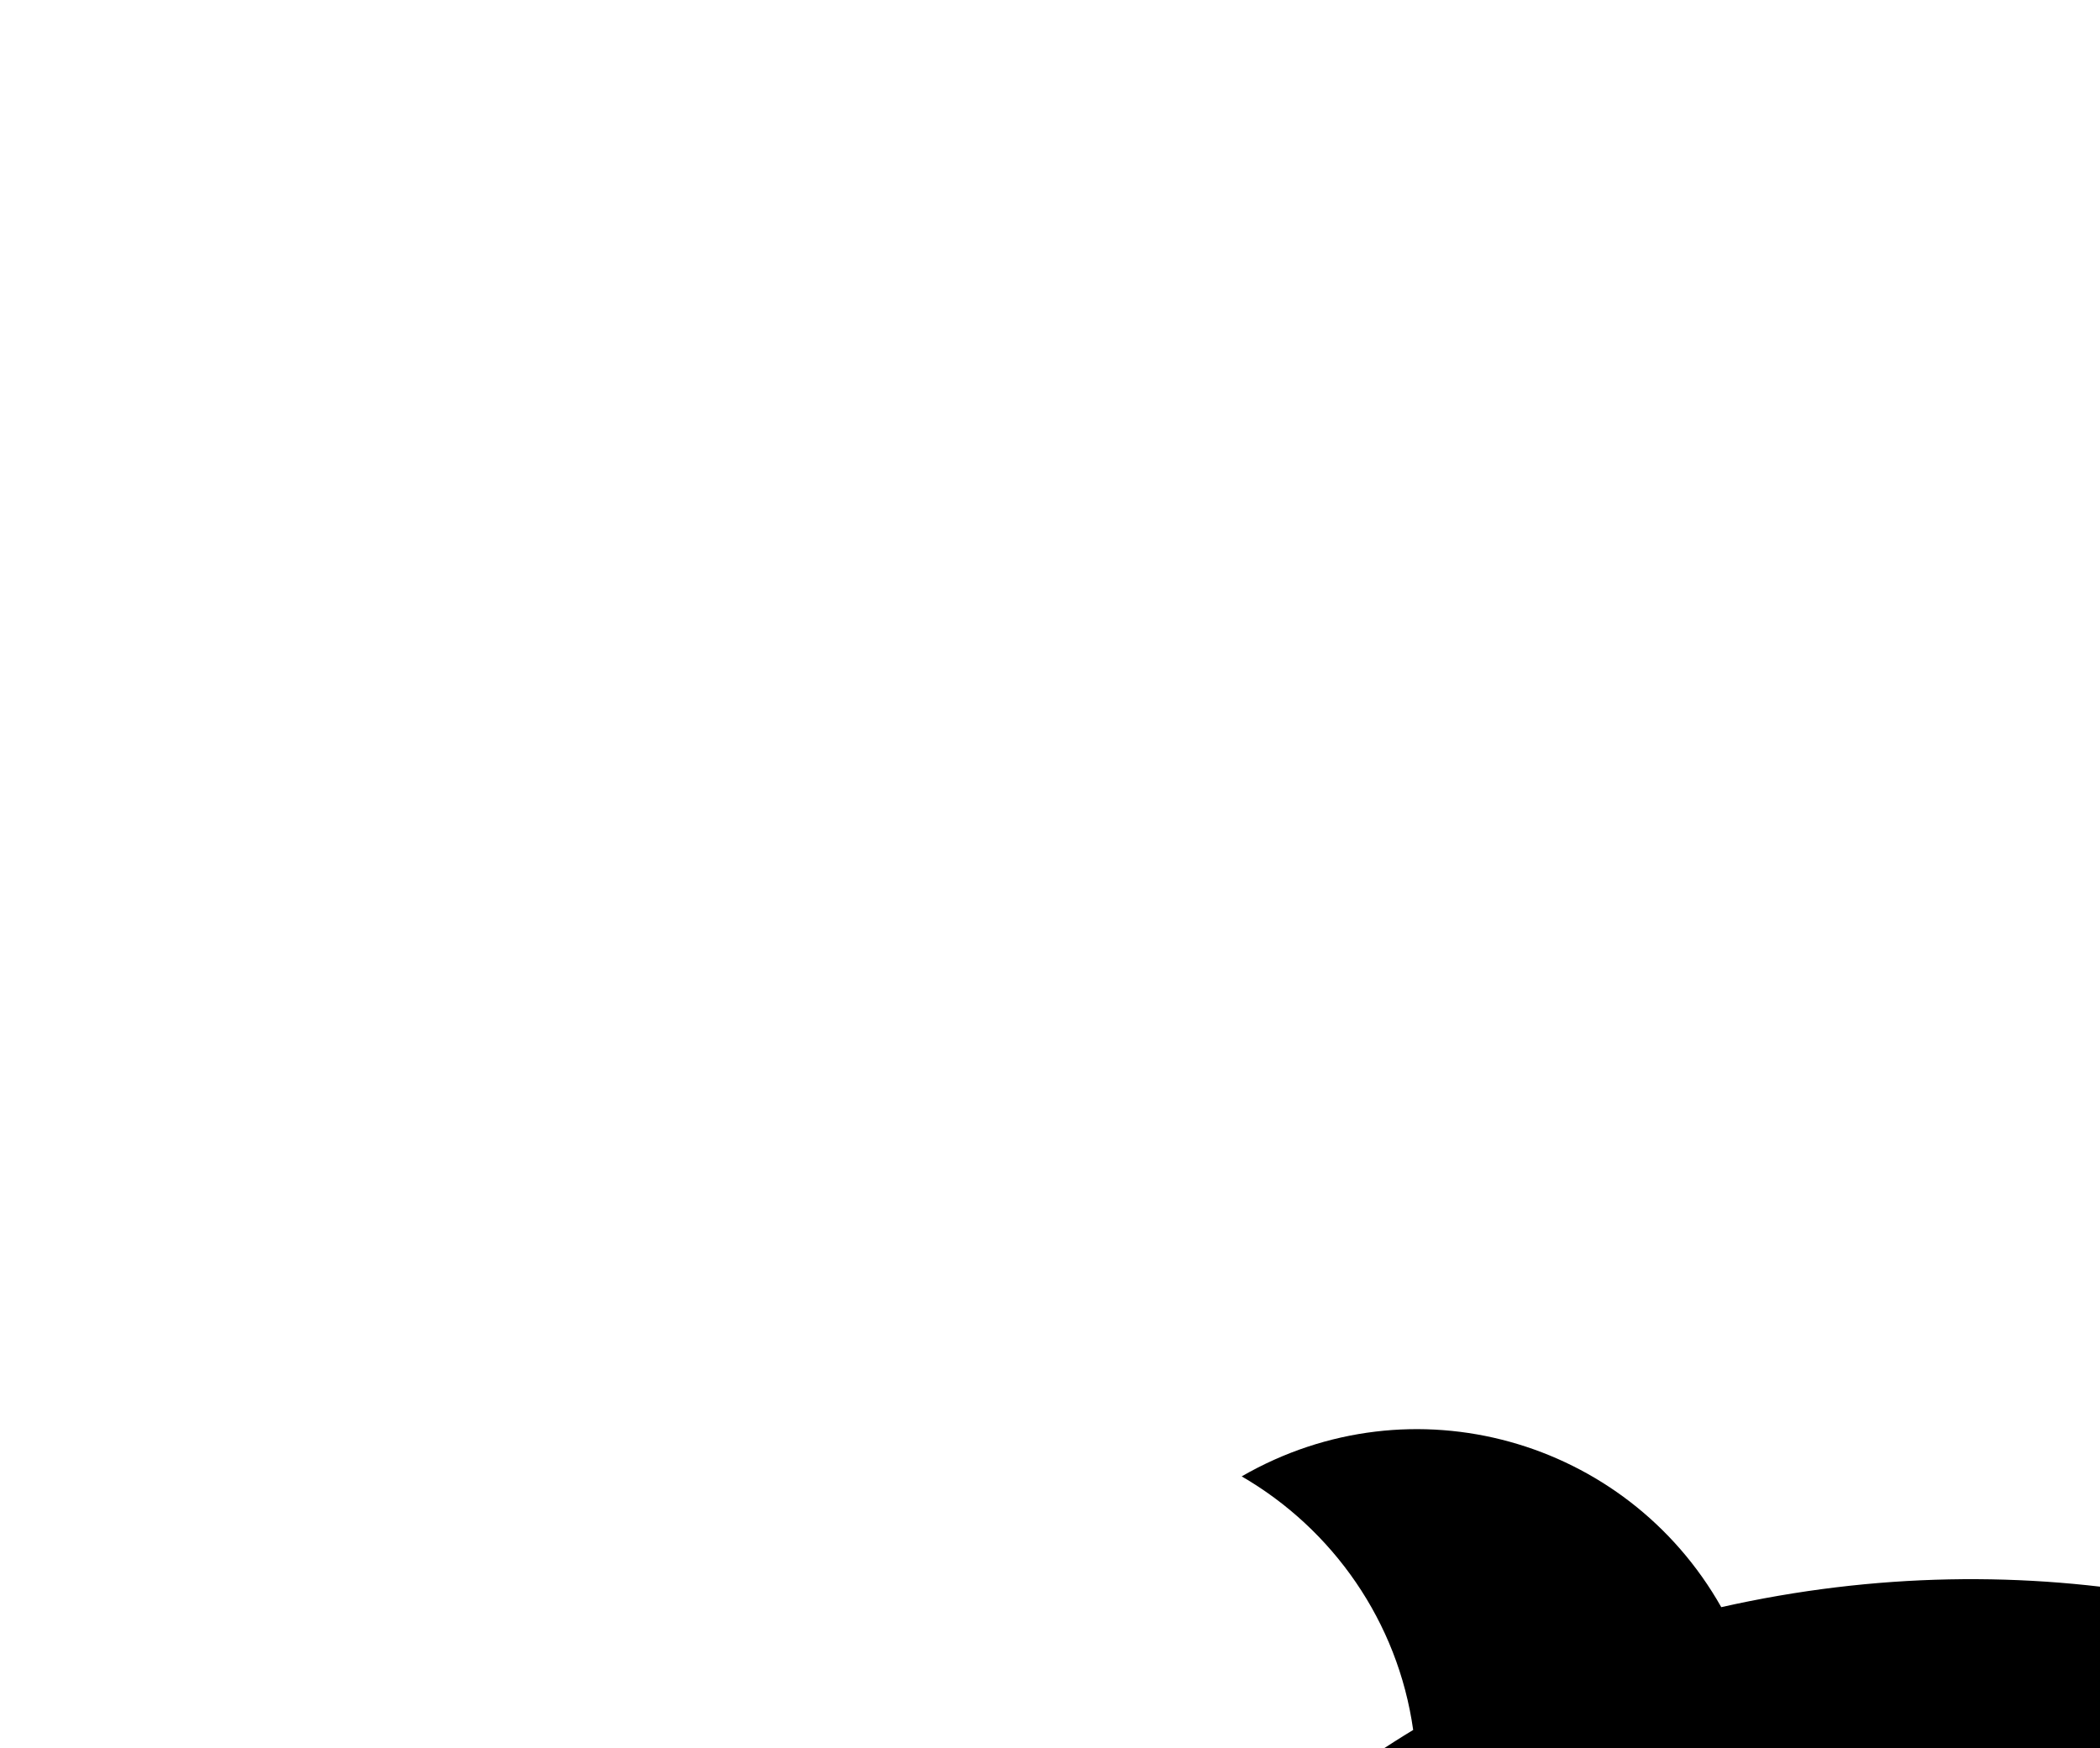
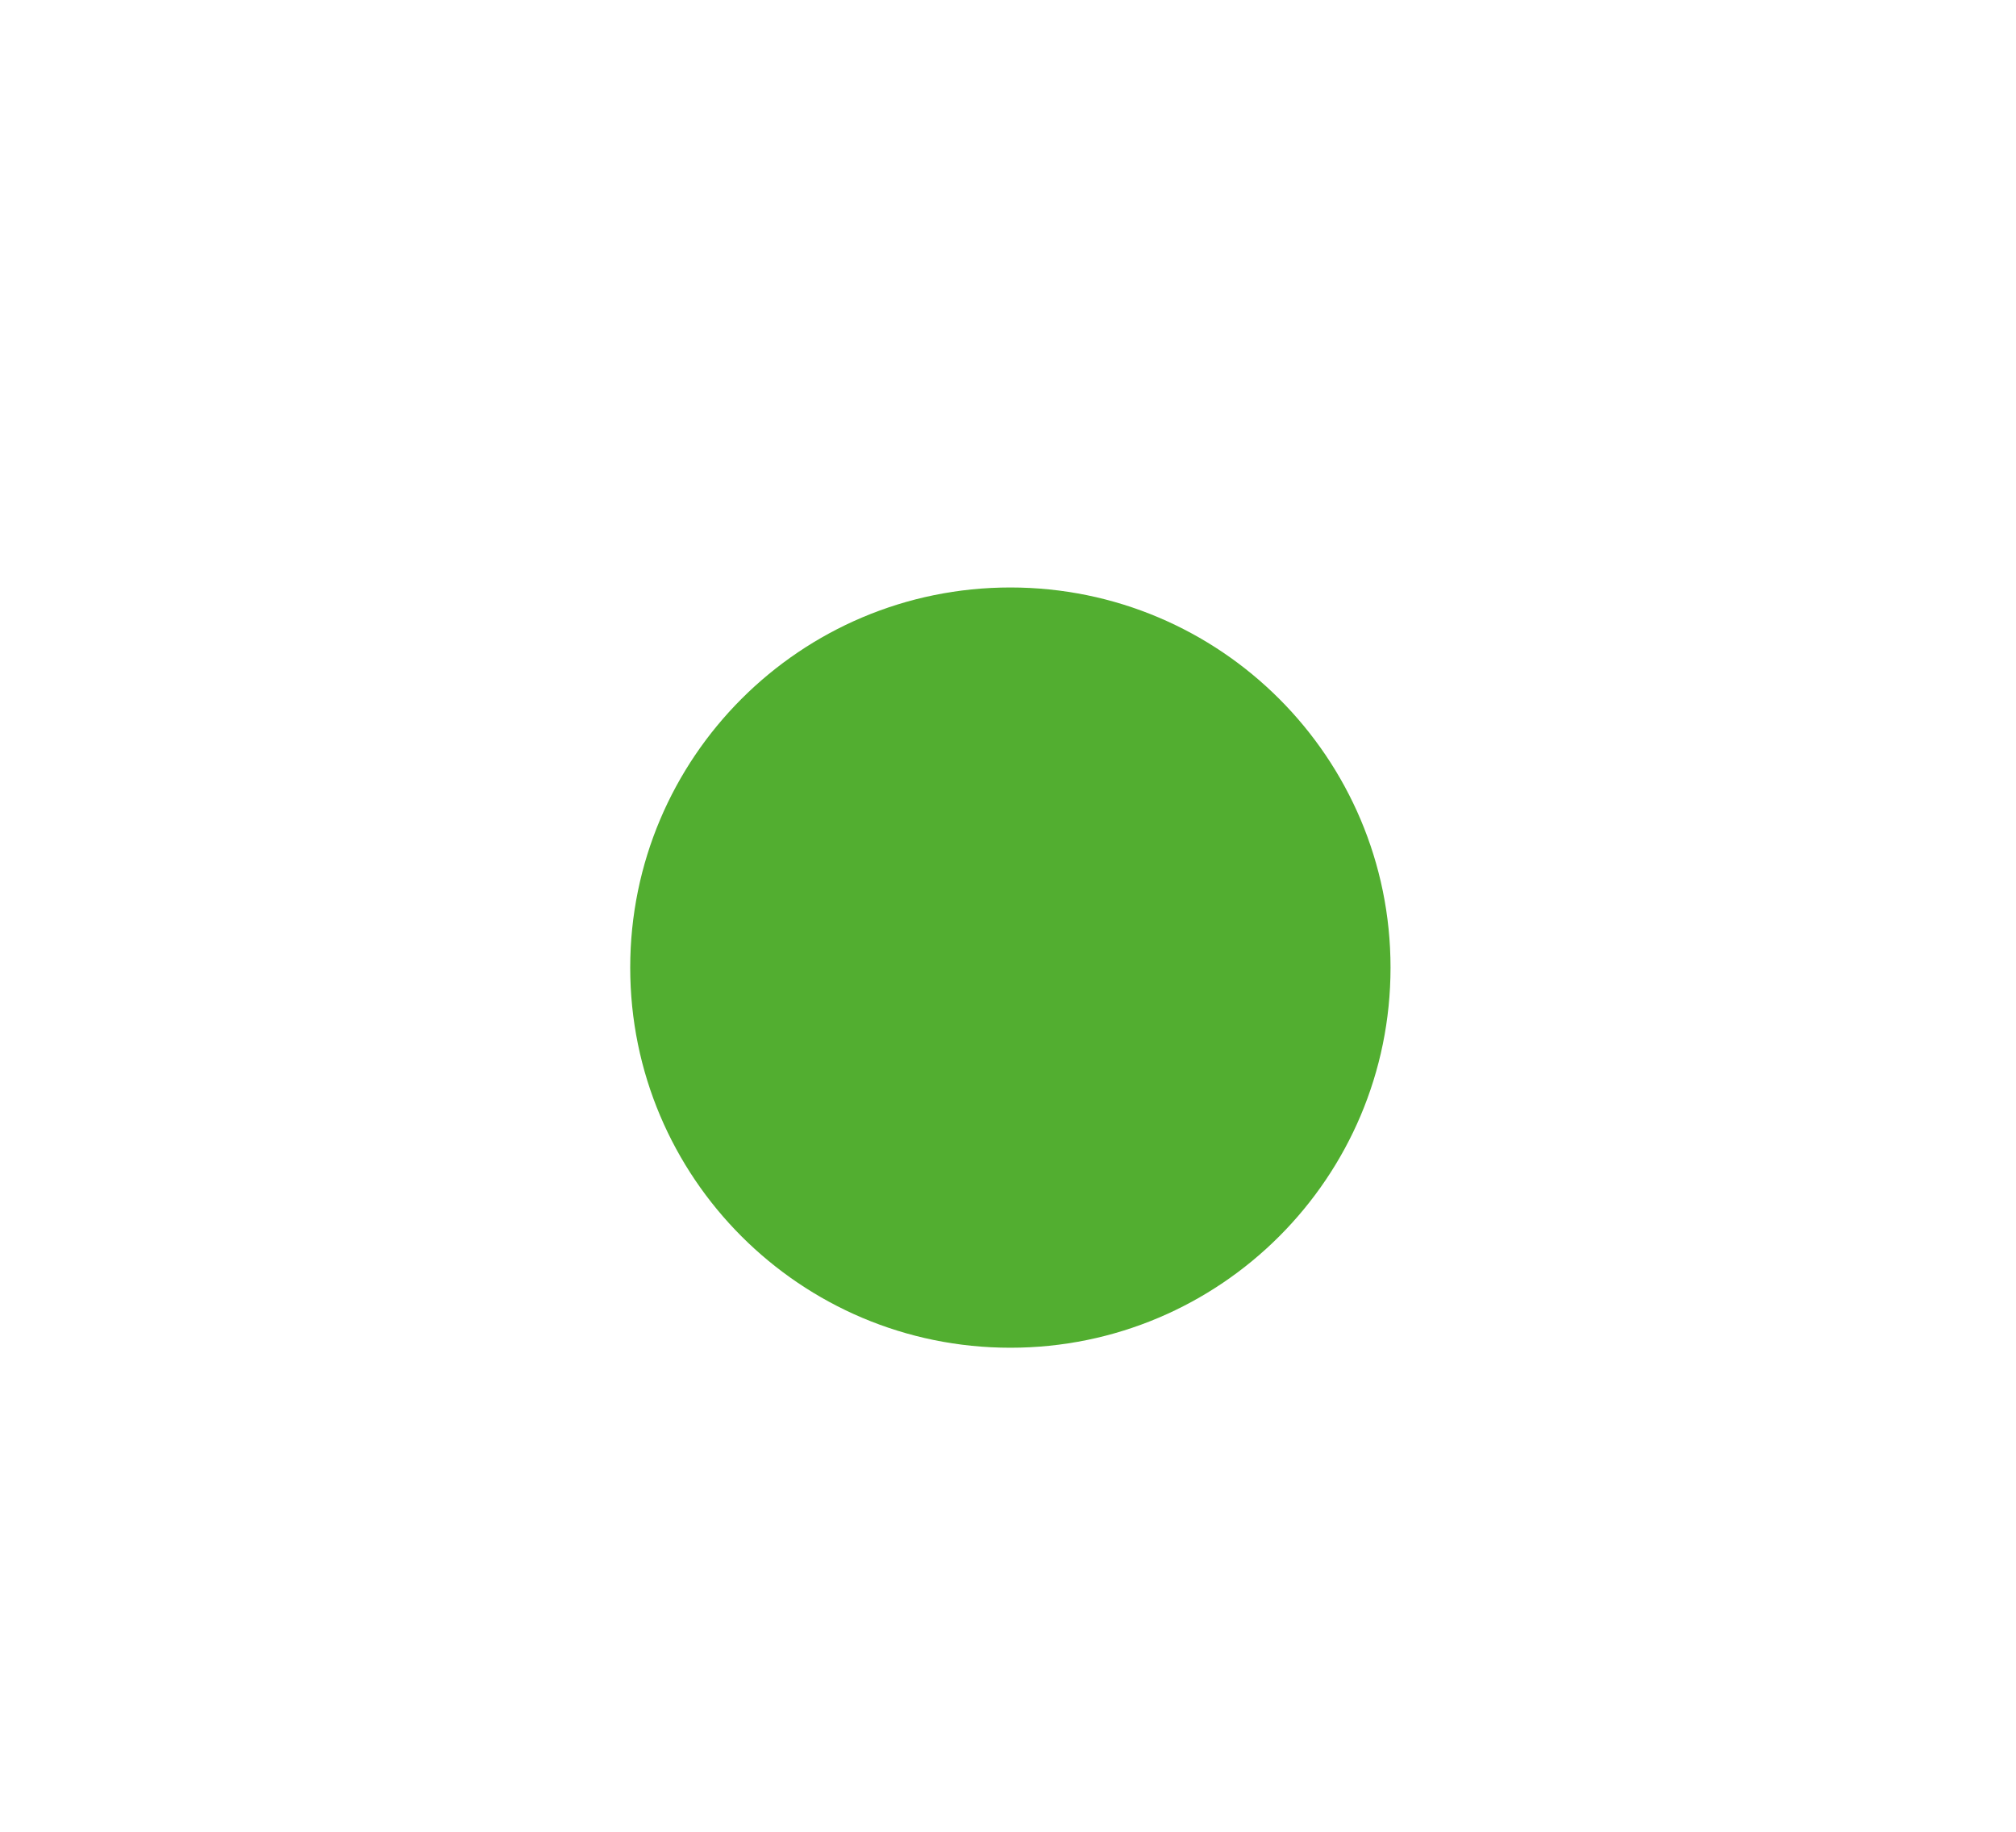
- <svg xmlns="http://www.w3.org/2000/svg" width="undefined" height="undefined" viewBox="0 0 undefined undefined">
+ <svg xmlns="http://www.w3.org/2000/svg" width="175" height="159" viewBox="0 0 175 159">
  <defs>
    <style>
-                 @keyframes keyframes-Path_4{
+                 @keyframes keyframes-p1{
                        0%{
-                 d:path("M 42.015 20.104 C 38.758 14.341 31.424 12.243 25.572 15.62 C 28.692 17.427 30.927 20.594 31.452 24.314 C 24.269 28.662 19.263 35.395 18.111 43.144 L 13 43.144 C 11.896 43.144 11 44.039 11 45.144 L 11 53.858 C 11 55.514 12.344 56.858 14 56.858 L 20.247 56.858 C 25.082 66.907 36.763 74 50.429 74 C 68.419 74 83.001 61.723 83.001 46.572 C 83.001 28.857 63.094 15.356 42.015 20.104 Z M 29 43 C 30.657 43 32 41.657 32 40 C 32 38.343 30.657 37 29 37 C 27.344 37 26 38.343 26 40 C 26 41.657 27.344 43 29 43 Z M 47.062 27.053 C 53.255 26.673 59.398 28.324 64.43 31.821 C 64.883 32.136 65.506 32.024 65.822 31.571 C 66.137 31.117 66.025 30.494 65.571 30.179 C 60.155 26.414 53.562 24.651 46.939 25.057 C 46.388 25.091 45.968 25.565 46.002 26.117 C 46.036 26.668 46.511 27.087 47.062 27.053 Z");transform:translate(17px,35px) rotate(0deg);fill:rgba(82,174,48,2.55);stroke:rgba(undefined,undefined,undefined,NaN);opacity:0.3;
+                 d:path("M 51 84 C 69.225 84 84 69.225 84 51 C 84 32.775 69.225 18 51 18 C 32.775 18 18 32.775 18 51 C 18 69.225 32.775 84 51 84 Z");transform:translate(36.70609px,33px) rotate(0deg);fill:rgba(82,174,48,2.55);stroke:rgba(undefined,undefined,undefined,NaN);opacity:0.3;
            }100%{
-                 d:path("M 42.015 20.104 C 38.758 14.341 31.424 12.243 25.572 15.62 C 28.692 17.427 30.927 20.594 31.452 24.314 C 24.269 28.662 19.263 35.395 18.111 43.144 L 13 43.144 C 11.896 43.144 11 44.039 11 45.144 L 11 53.858 C 11 55.514 12.344 56.858 14 56.858 L 20.247 56.858 C 25.082 66.907 36.763 74 50.429 74 C 68.419 74 83.001 61.723 83.001 46.572 C 83.001 28.857 63.094 15.356 42.015 20.104 Z M 29 43 C 30.657 43 32 41.657 32 40 C 32 38.343 30.657 37 29 37 C 27.344 37 26 38.343 26 40 C 26 41.657 27.344 43 29 43 Z M 47.062 27.053 C 53.255 26.673 59.398 28.324 64.43 31.821 C 64.883 32.136 65.506 32.024 65.822 31.571 C 66.137 31.117 66.025 30.494 65.571 30.179 C 60.155 26.414 53.562 24.651 46.939 25.057 C 46.388 25.091 45.968 25.565 46.002 26.117 C 46.036 26.668 46.511 27.087 47.062 27.053 Z");transform:translate(-0.00001525879px,39.99998px) rotate(0deg);fill:rgba(82,174,48,2.55);stroke:rgba(undefined,undefined,undefined,NaN);opacity:0.3;
+                 d:path("M 51 84 C 69.225 84 84 69.225 84 51 C 84 32.775 69.225 18 51 18 C 32.775 18 18 32.775 18 51 C 18 69.225 32.775 84 51 84 Z");transform:translate(36.70609px,33px) rotate(0deg);fill:rgba(82,174,48,2.55);stroke:rgba(undefined,undefined,undefined,NaN);opacity:0.3;
            }
-                     }#Path_4 {animation: keyframes-Path_4 2s linear 0s infinite alternate; }
+                     }@keyframes keyframes-p2{
+                         0%{
+                 d:path("M 39 55.431 L 31 59.431");transform:translate(36.70609px,33px) rotate(0deg);fill:rgba(0,0,0,0);stroke:rgba(82,174,48,2.55);opacity:1;
+             }100%{
+                 d:path("M 39 55.431 L 30.973 55.969");transform:translate(36.70609px,33px) rotate(0deg);fill:rgba(0,0,0,0);stroke:rgba(82,174,48,2.55);opacity:1;
+             }
+                     }@keyframes keyframes-p3{
+                         0%{
+                 d:path("M 54 66 L 53.121 65.268 C 50.155 62.796 45.845 62.796 42.879 65.268 L 42 66");transform:translate(36.70609px,33px) rotate(0deg);fill:rgba(0,0,0,0);stroke:rgba(82,174,48,2.55);opacity:1;
+             }100%{
+                 d:path("M 54 66 L 53.121 65.268 C 50.155 62.796 45.845 62.796 42.879 65.268 L 42 66");transform:translate(36.70609px,33px) rotate(0deg);fill:rgba(0,0,0,0);stroke:rgba(82,174,48,2.55);opacity:1;
+             }
+                     }@keyframes keyframes-p4{
+                         0%{
+                 d:path("M 59 45 L 59 46 C 59 48.761 61.239 51 64.001 51 L 65.001 51");transform:translate(36.70609px,33px) rotate(0deg);fill:rgba(0,0,0,0);stroke:rgba(82,174,48,2.55);opacity:0.5;
+             }100%{
+                 d:path("M 59 45 L 59 46 C 59 48.761 61.239 51 64.001 51 L 65.001 51");transform:translate(36.70609px,30px) rotate(0deg);fill:rgba(0,0,0,0);stroke:rgba(82,174,48,2.55);opacity:0.5;
+             }
+                     }@keyframes keyframes-p5{
+                         0%{
+                 d:path("M 37 45 L 37 46 C 37 48.761 34.761 51 32 51 L 31 51");transform:translate(36.70609px,33px) rotate(0deg);fill:rgba(0,0,0,0);stroke:rgba(82,174,48,2.55);opacity:0.5;
+             }100%{
+                 d:path("M 37 45 L 37 46 C 37 48.761 34.761 51 32 51 L 31 51");transform:translate(36.70609px,30px) rotate(0deg);fill:rgba(0,0,0,0);stroke:rgba(82,174,48,2.55);opacity:0.5;
+             }
+                     }@keyframes keyframes-p6{
+                         0%{
+                 d:path("M 50 70 C 48.667 70 47.333 70 46 70");transform:translate(36.70609px,33px) rotate(0deg);fill:rgba(0,0,0,0);stroke:rgba(82,174,48,2.55);opacity:0.5;
+             }100%{
+                 d:path("M 50 70 C 48.667 70 47.333 70 46 70");transform:translate(36.70609px,33px) rotate(0deg);fill:rgba(0,0,0,0);stroke:rgba(82,174,48,2.55);opacity:0.5;
+             }
+                     }@keyframes keyframes-p7{
+                         0%{
+                 d:path("M 57 55.431 L 65 59.431");transform:translate(36.70609px,33px) rotate(0deg);fill:rgba(0,0,0,0);stroke:rgba(82,174,48,2.55);opacity:1;
+             }100%{
+                 d:path("M 57 55.431 L 64.842 56");transform:translate(36.70609px,33px) rotate(0deg);fill:rgba(0,0,0,0);stroke:rgba(82,174,48,2.55);opacity:1;
+             }
+                     }@keyframes keyframes-p8{
+                         0%{
+                 d:path("M 81 48 C 81 66.225 66.225 81 48 81 C 29.775 81 15 66.225 15 48 C 15 29.775 29.775 15 48 15 C 66.225 15 81 29.775 81 48 Z");transform:translate(36.70609px,33px) rotate(0deg);fill:rgba(0,0,0,0);stroke:rgba(82,174,48,2.55);opacity:1;
+             }100%{
+                 d:path("M 81 48 C 81 66.225 66.225 81 48 81 C 29.775 81 15 66.225 15 48 C 15 29.775 29.775 15 48 15 C 66.225 15 81 29.775 81 48 Z");transform:translate(36.70609px,33px) rotate(0deg);fill:none;stroke:rgba(82,174,48,2.55);opacity:1;
+             }
+                     }@keyframes keyframes-p9{
+                         0%{
+                 d:path("M 48 10 C 42.865 10 37.968 11.019 33.5 12.864 M 10 48 C 10 35.658 15.884 24.69 25 17.749");transform:translate(36.70609px,33px) rotate(0deg);fill:rgba(0,0,0,0);stroke:rgba(82,174,48,2.55);opacity:0.3;
+             }100%{
+                 d:path("M 48 10 C 42.865 10 37.968 11.019 33.5 12.864 M 10 48 C 10 35.658 15.884 24.69 25 17.749");transform:translate(36.70609px,33px) rotate(0deg);fill:rgba(0,0,0,0);stroke:rgba(82,174,48,2.55);opacity:0.3;
+             }
+                     }@keyframes keyframes-p10{
+                         0%{
+                 d:path("M 90 68 L 87.707 70.293 C 87.077 70.923 87.523 72 88.414 72 L 90.586 72 C 91.477 72 91.923 73.077 91.293 73.707 L 89 76");transform:translate(36.70609px,33px) rotate(0deg);fill:rgba(0,0,0,0);stroke:rgba(82,174,48,2.55);opacity:0.5;
+             }100%{
+                 d:path("M 90 68 L 87.707 70.293 C 87.077 70.923 87.523 72 88.414 72 L 90.586 72 C 91.477 72 91.923 73.077 91.293 73.707 L 89 76");transform:translate(36.70609px,33px) rotate(0deg);fill:rgba(0,0,0,0);stroke:rgba(82,174,48,2.55);opacity:0.5;
+             }
+                     }@keyframes keyframes-p11{
+                         0%{
+                 d:path("M 81.286 9 L 76.639 13.805 C 76.026 14.439 76.475 15.5 77.358 15.5 L 83.642 15.5 C 84.525 15.5 84.974 16.56 84.361 17.195 L 79.714 22");transform:translate(36.70609px,33px) rotate(0deg);fill:rgba(0,0,0,0);stroke:rgba(82,174,48,2.55);opacity:0.5;
+             }100%{
+                 d:path("M 81.286 9 L 76.639 13.805 C 76.026 14.439 76.475 15.5 77.358 15.5 L 83.642 15.5 C 84.525 15.5 84.974 16.56 84.361 17.195 L 79.714 22");transform:translate(36.70609px,33px) rotate(0deg);fill:rgba(0,0,0,0);stroke:rgba(82,174,48,2.55);opacity:0.5;
+             }
+                     }@keyframes keyframes-r1{
+                         0%{
+                 d:path("M 2 0 C 3.105 0 4 0.895 4 2 C 4 3.105 3.105 4 2 4 C 0.895 4 0 3.105 0 2 C 0 0.895 0.895 0 2 0 Z");transform:translate(46.70609px,103px) rotate(0deg);fill:rgba(0,0,0,0);stroke:rgba(82,174,48,2.55);opacity:0.5;
+             }100%{
+                 d:path("M 2 0 C 3.105 0 4 0.895 4 2 C 4 3.105 3.105 4 2 4 C 0.895 4 0 3.105 0 2 C 0 0.895 0.895 0 2 0 Z");transform:translate(46.70609px,103px) rotate(0deg);fill:rgba(0,0,0,0);stroke:rgba(82,174,48,2.55);opacity:0.5;
+             }
+                     }#p1 {animation: keyframes-p1 1s ease-in 1s infinite alternate; }#p2 {animation: keyframes-p2 1s ease-in 1s infinite alternate; }#p3 {animation: keyframes-p3 1s ease-in 1s infinite alternate; }#p4 {animation: keyframes-p4 1s ease-in 1s infinite alternate; }#p5 {animation: keyframes-p5 1s ease-in 1s infinite alternate; }#p6 {animation: keyframes-p6 1s ease-in 1s infinite alternate; }#p7 {animation: keyframes-p7 1s ease-in 1s infinite alternate; }#p8 {animation: keyframes-p8 1s ease-in 1s infinite alternate; }#p9 {animation: keyframes-p9 1s ease-in 1s infinite alternate; }#p10 {animation: keyframes-p10 1s ease-in 1s infinite alternate; }#p11 {animation: keyframes-p11 1s ease-in 1s infinite alternate; }#r1 {animation: keyframes-r1 1s ease-in 1s infinite alternate; }
                </style>
  </defs>
-   <path id="Path_4" d="M 42.015 20.104 C 38.758 14.341 31.424 12.243 25.572 15.62 C 28.692 17.427 30.927 20.594 31.452 24.314 C 24.269 28.662 19.263 35.395 18.111 43.144 L 13 43.144 C 11.896 43.144 11 44.039 11 45.144 L 11 53.858 C 11 55.514 12.344 56.858 14 56.858 L 20.247 56.858 C 25.082 66.907 36.763 74 50.429 74 C 68.419 74 83.001 61.723 83.001 46.572 C 83.001 28.857 63.094 15.356 42.015 20.104 Z M 29 43 C 30.657 43 32 41.657 32 40 C 32 38.343 30.657 37 29 37 C 27.344 37 26 38.343 26 40 C 26 41.657 27.344 43 29 43 Z M 47.062 27.053 C 53.255 26.673 59.398 28.324 64.43 31.821 C 64.883 32.136 65.506 32.024 65.822 31.571 C 66.137 31.117 66.025 30.494 65.571 30.179 C 60.155 26.414 53.562 24.651 46.939 25.057 C 46.388 25.091 45.968 25.565 46.002 26.117 C 46.036 26.668 46.511 27.087 47.062 27.053 Z" fill="[object Object]" transform="translate(17 35)" />
+   <path id="p1" d="M 51 84 C 69.225 84 84 69.225 84 51 C 84 32.775 69.225 18 51 18 C 32.775 18 18 32.775 18 51 C 18 69.225 32.775 84 51 84 Z" fill="rgba(82,174,48,2.55)" transform="translate(36.70609 33)" />
+   <path id="p2" d="M 39 55.431 L 31 59.431" fill="rgba(0,0,0,0)" transform="translate(36.70609 33)" />
+   <path id="p3" d="M 54 66 L 53.121 65.268 C 50.155 62.796 45.845 62.796 42.879 65.268 L 42 66" fill="rgba(0,0,0,0)" transform="translate(36.70609 33)" />
+   <path id="p4" d="M 59 45 L 59 46 C 59 48.761 61.239 51 64.001 51 L 65.001 51" fill="rgba(0,0,0,0)" transform="translate(36.70609 33)" />
+   <path id="p5" d="M 37 45 L 37 46 C 37 48.761 34.761 51 32 51 L 31 51" fill="rgba(0,0,0,0)" transform="translate(36.70609 33)" />
+   <path id="p6" d="M 50 70 C 48.667 70 47.333 70 46 70" fill="rgba(0,0,0,0)" transform="translate(36.70609 33)" />
+   <path id="p7" d="M 57 55.431 L 65 59.431" fill="rgba(0,0,0,0)" transform="translate(36.70609 33)" />
+   <path id="p8" d="M 81 48 C 81 66.225 66.225 81 48 81 C 29.775 81 15 66.225 15 48 C 15 29.775 29.775 15 48 15 C 66.225 15 81 29.775 81 48 Z" fill="rgba(0,0,0,0)" transform="translate(36.70609 33)" />
+   <path id="p9" d="M 48 10 C 42.865 10 37.968 11.019 33.5 12.864 M 10 48 C 10 35.658 15.884 24.69 25 17.749" fill="rgba(0,0,0,0)" transform="translate(36.70609 33)" />
+   <path id="p10" d="M 90 68 L 87.707 70.293 C 87.077 70.923 87.523 72 88.414 72 L 90.586 72 C 91.477 72 91.923 73.077 91.293 73.707 L 89 76" fill="rgba(0,0,0,0)" transform="translate(36.70609 33)" />
+   <path id="p11" d="M 81.286 9 L 76.639 13.805 C 76.026 14.439 76.475 15.5 77.358 15.5 L 83.642 15.5 C 84.525 15.5 84.974 16.56 84.361 17.195 L 79.714 22" fill="rgba(0,0,0,0)" transform="translate(36.70609 33)" />
+   <path id="r1" d="M 2 0 C 3.105 0 4 0.895 4 2 C 4 3.105 3.105 4 2 4 C 0.895 4 0 3.105 0 2 C 0 0.895 0.895 0 2 0 Z" fill="rgba(0,0,0,0)" transform="translate(46.70609 103)" />
</svg>
